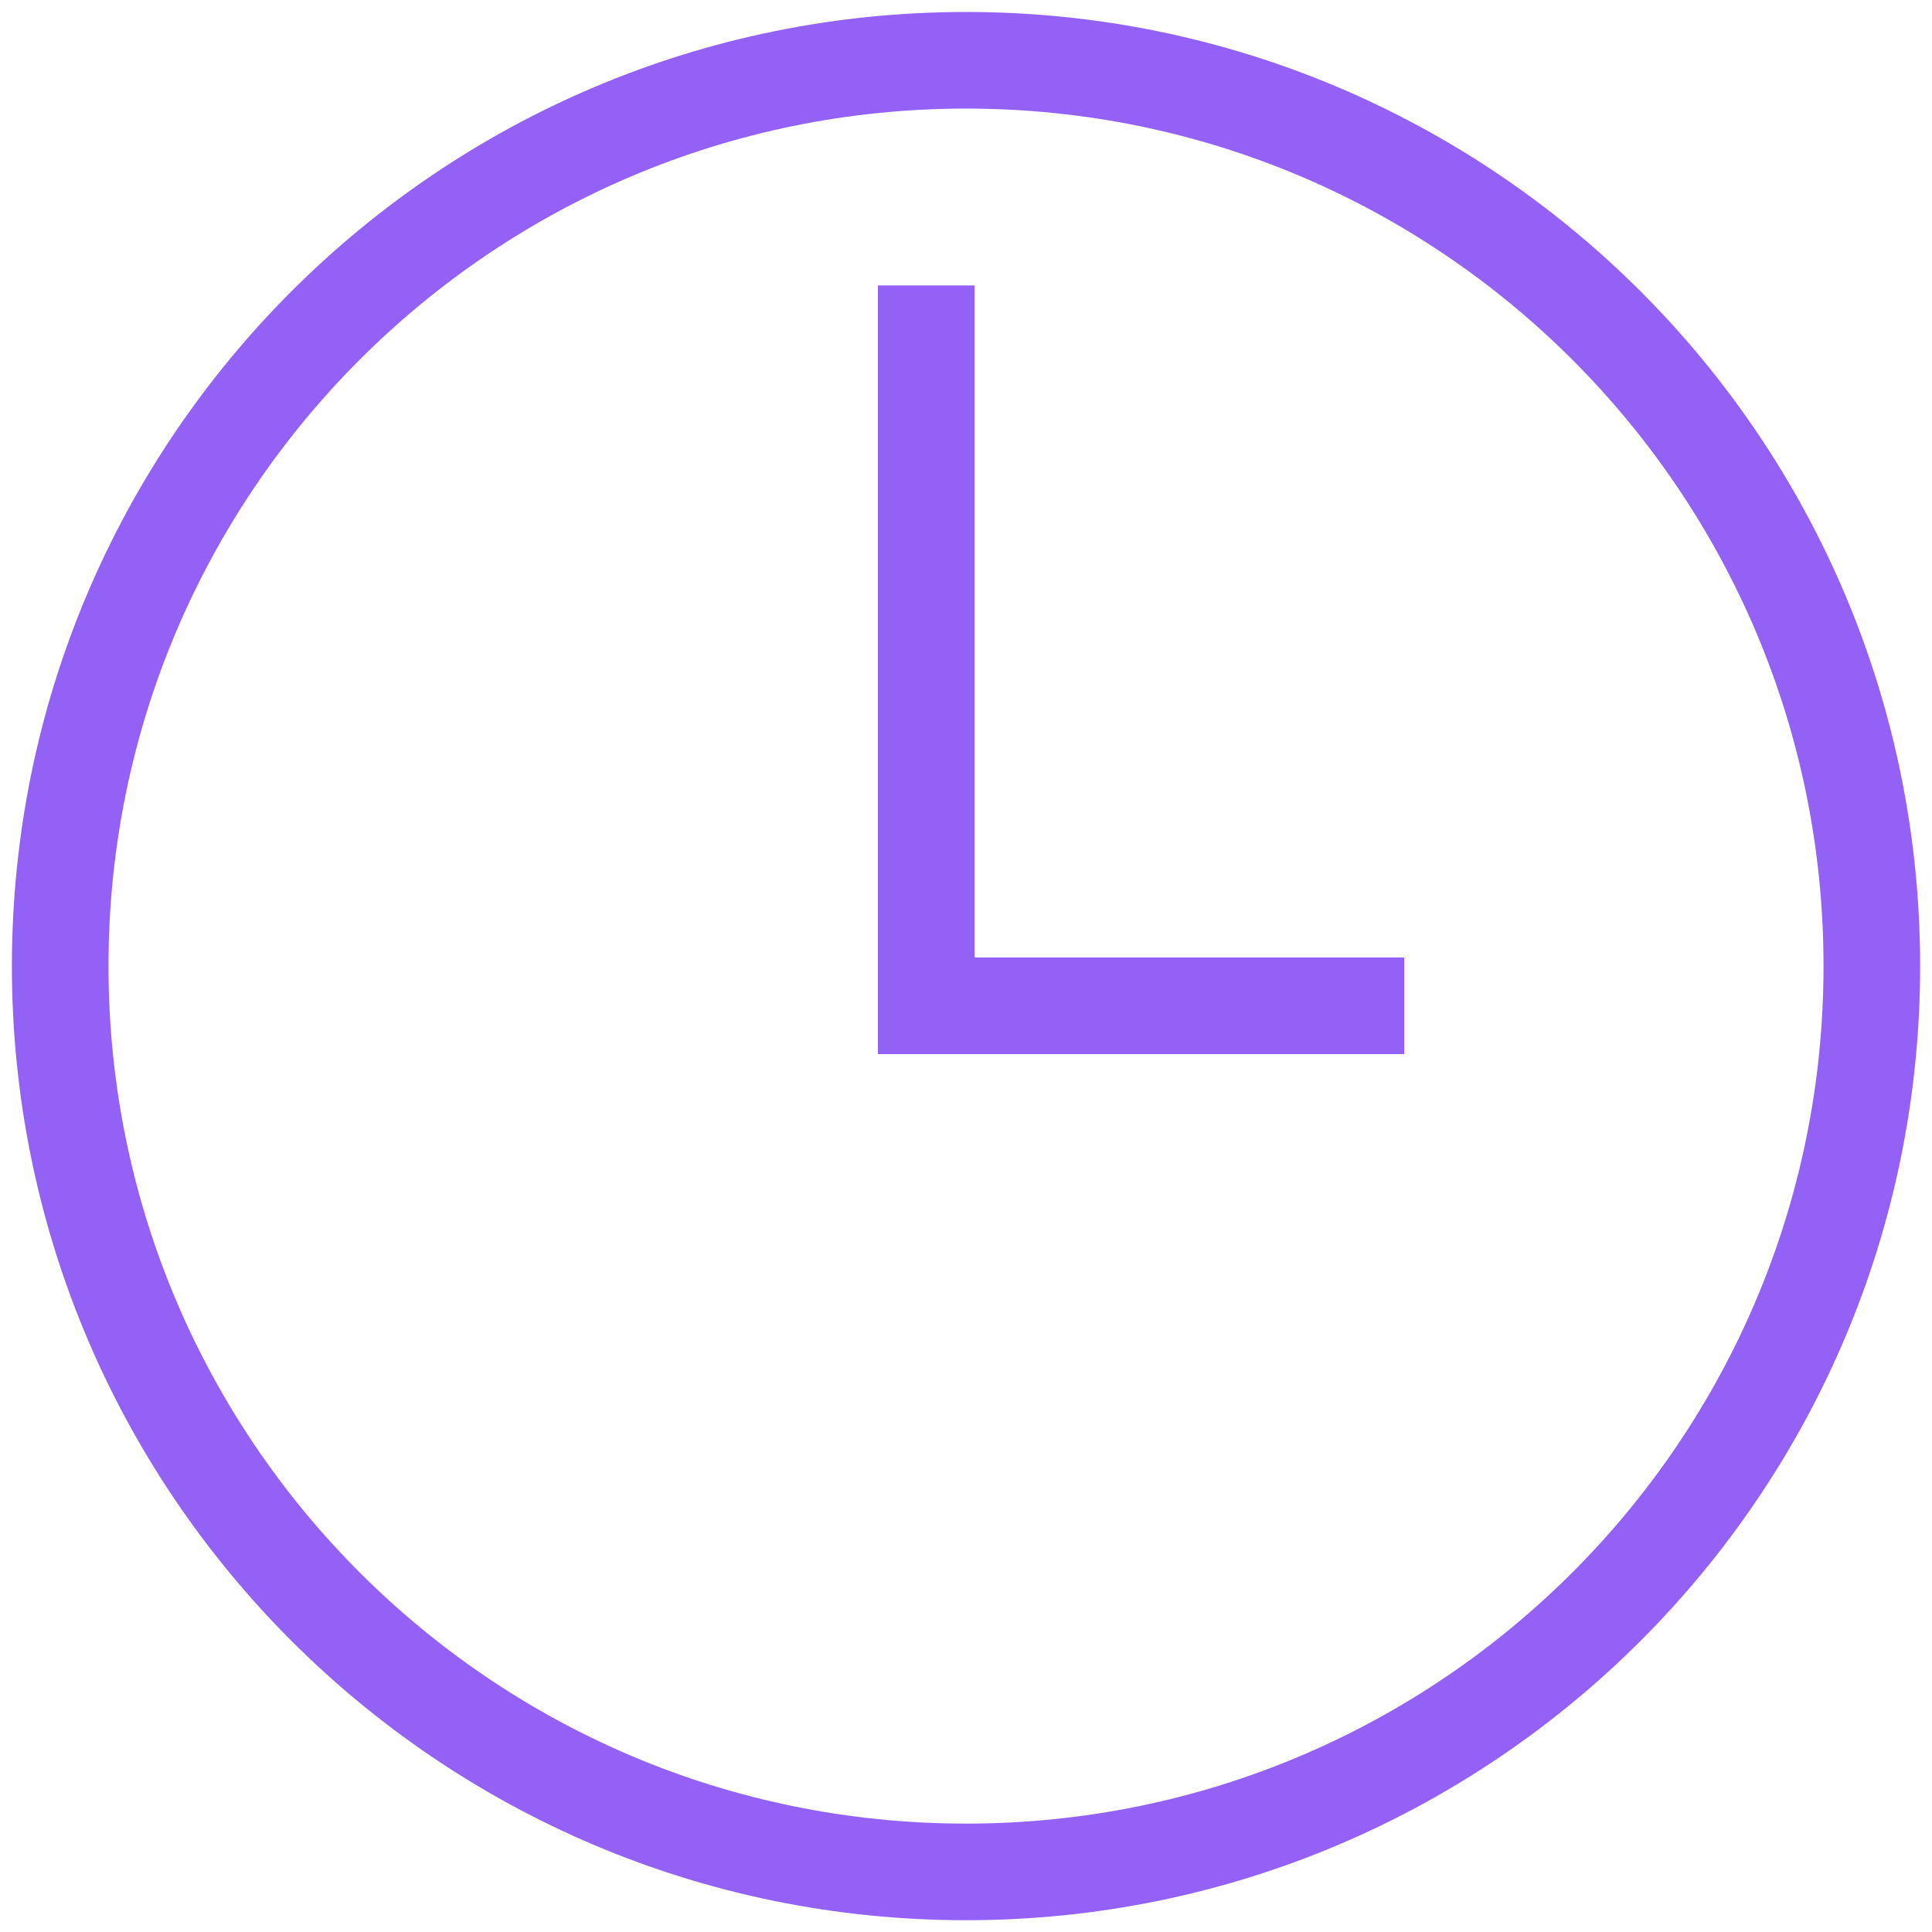
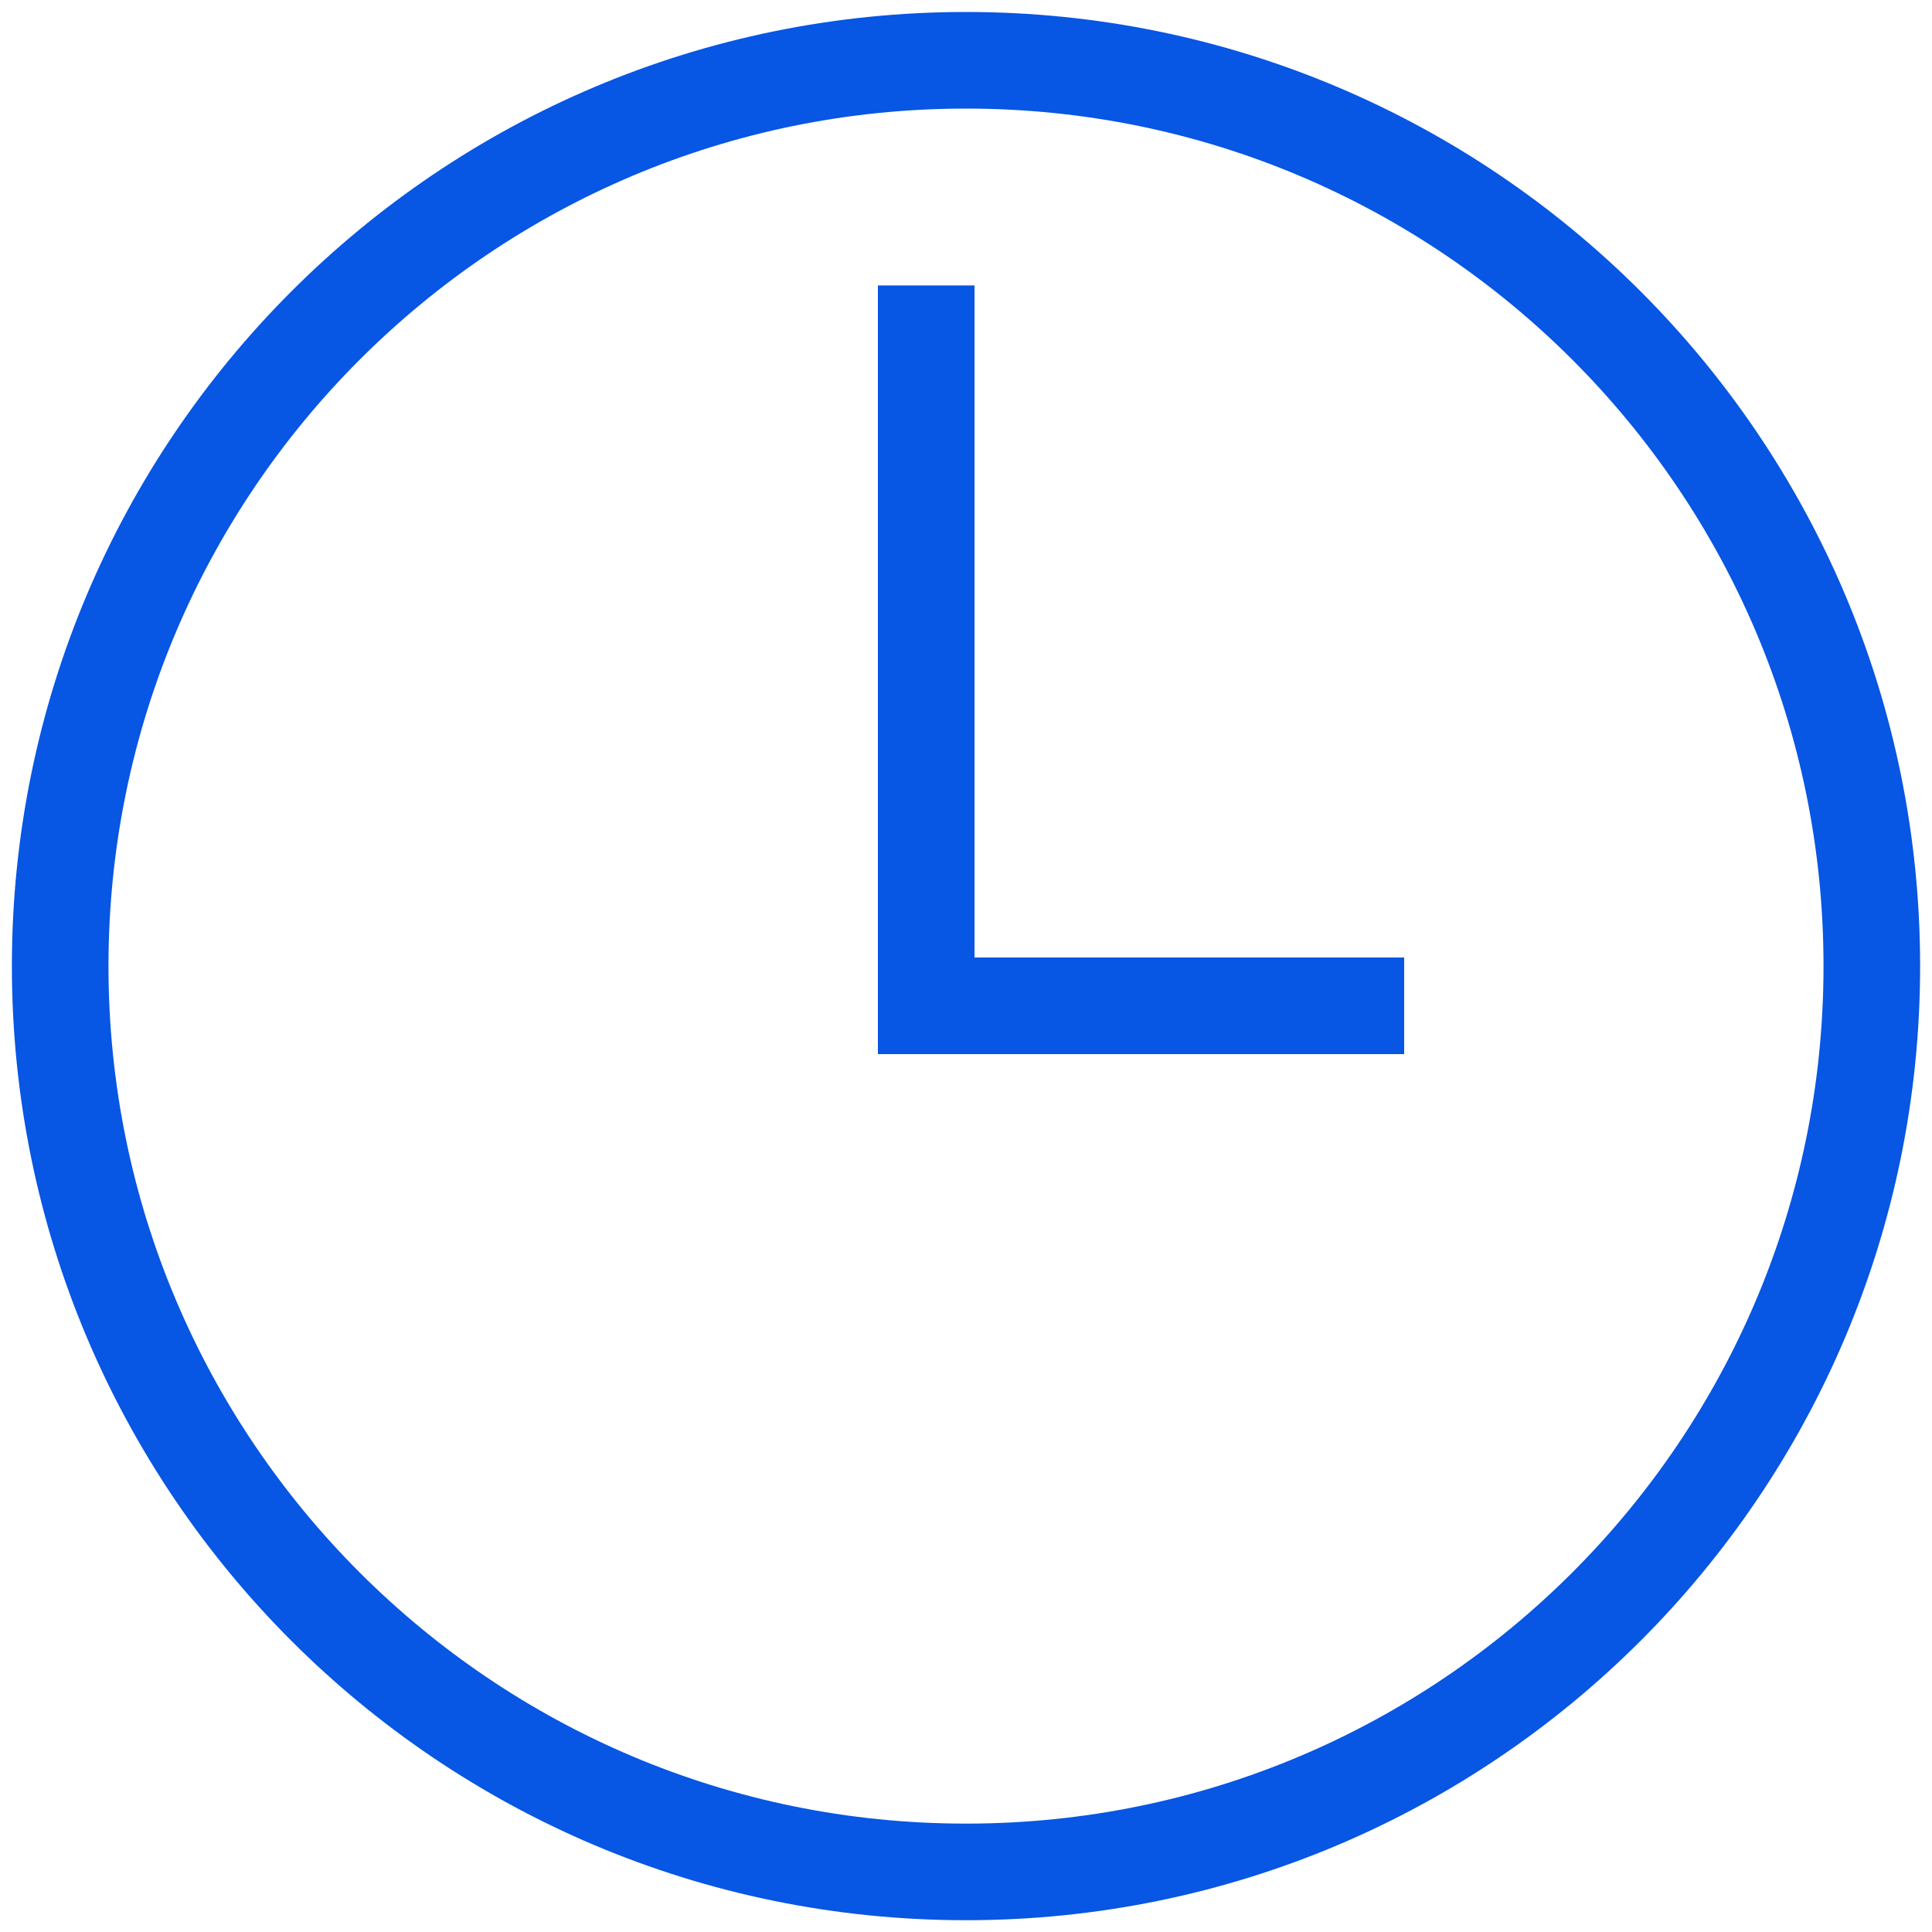
<svg xmlns="http://www.w3.org/2000/svg" width="20" height="20" viewBox="0 0 20 20">
  <g fill="none" fill-rule="evenodd">
    <path d="M0 0h20v20H0z" />
-     <g stroke="#9461F7">
+     <g stroke="#0756e4">
      <path d="M14.536 10.412H9.588V2.955" />
      <circle cx="10" cy="10.001" r="9.377" />
    </g>
  </g>
</svg>
